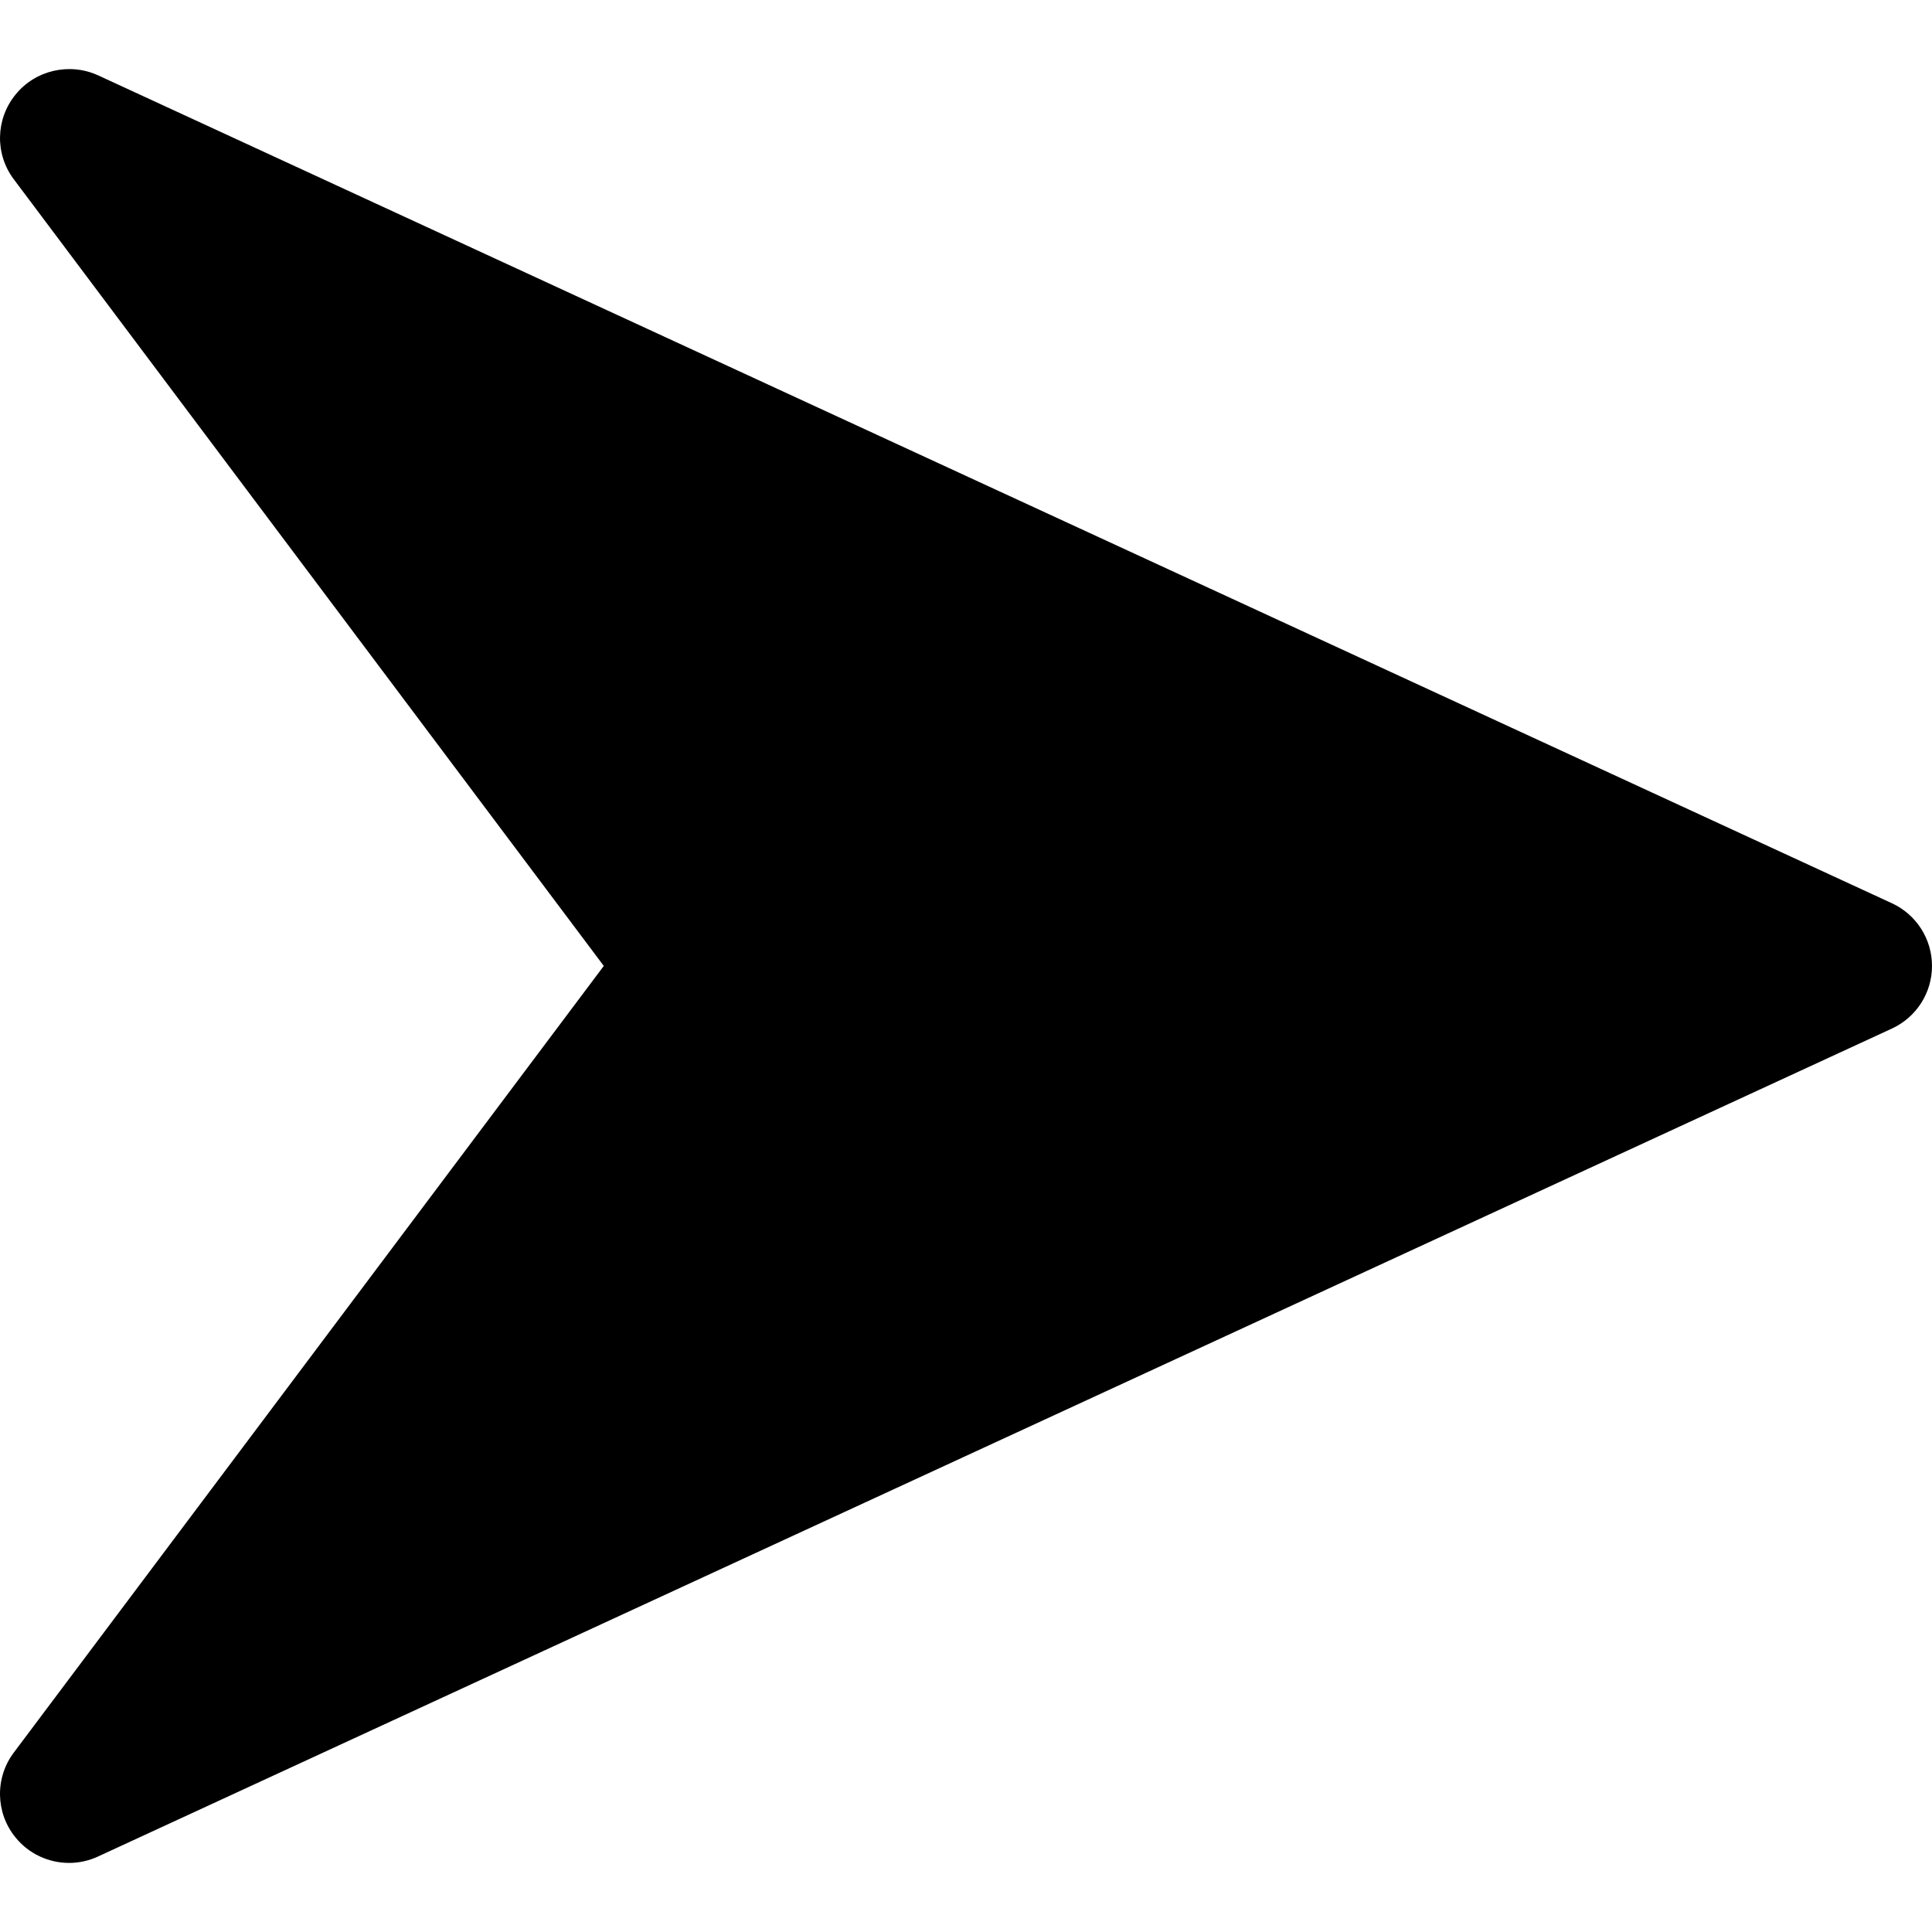
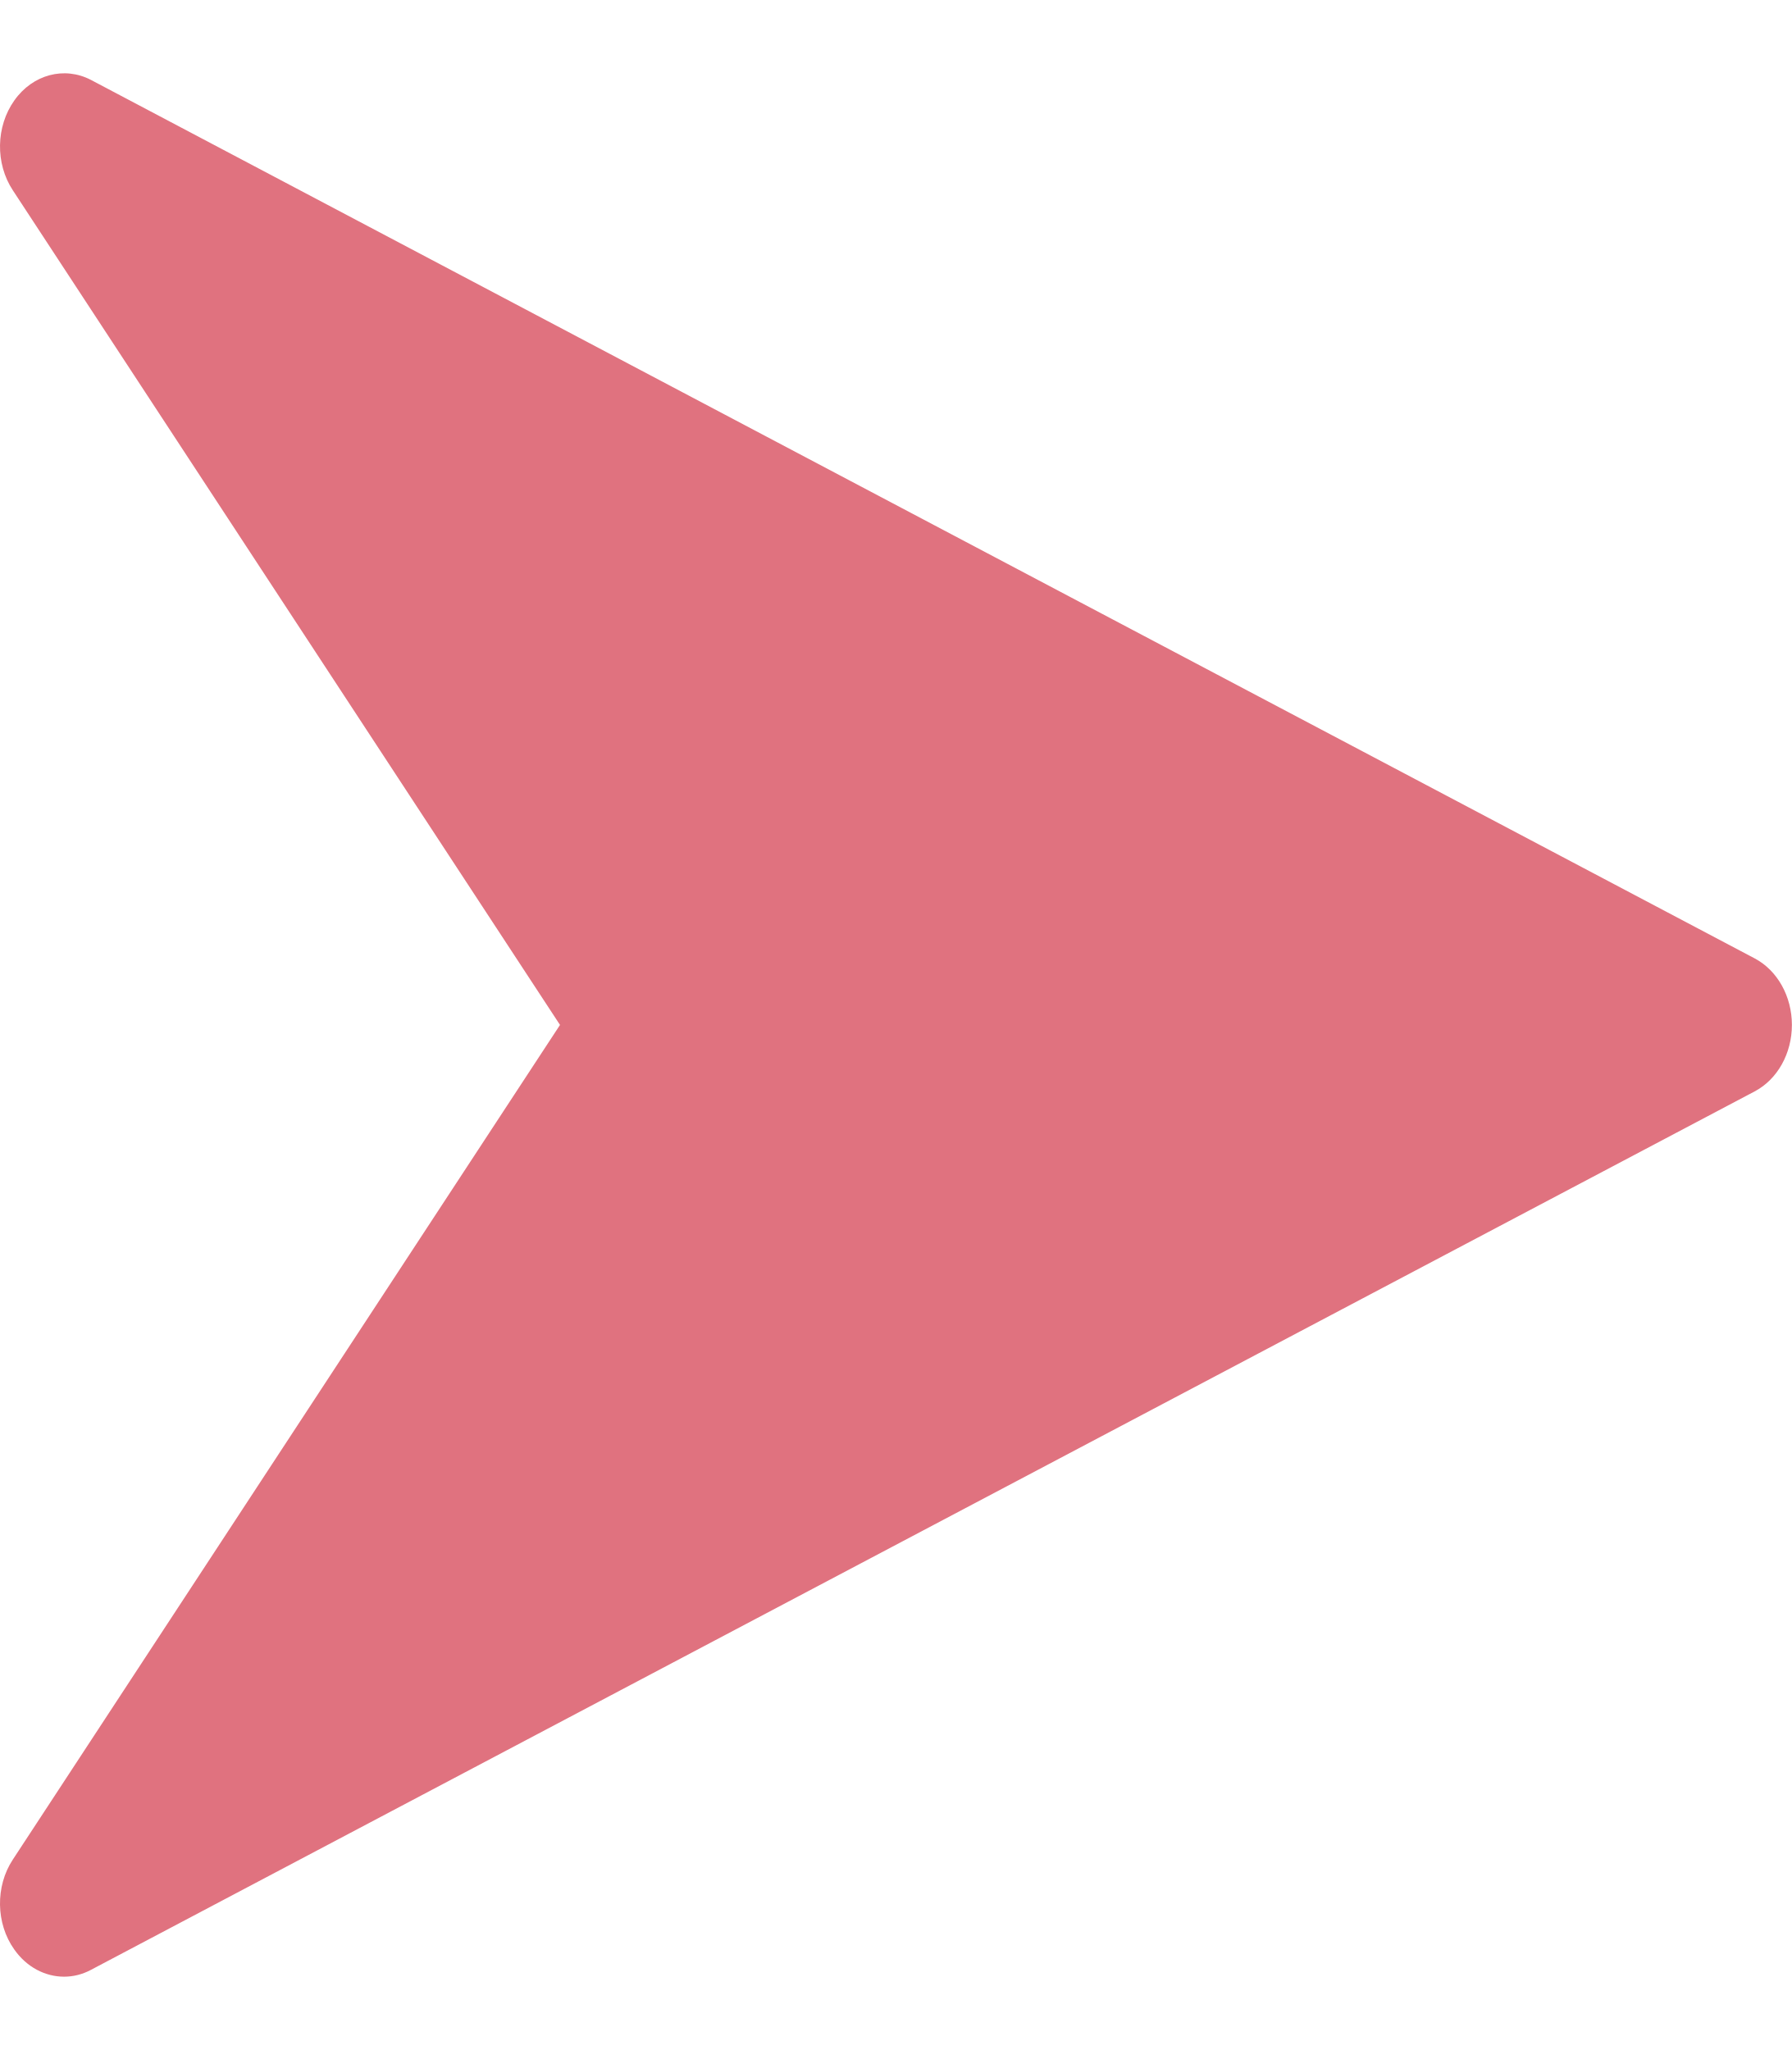
- <svg xmlns="http://www.w3.org/2000/svg" version="1.1" id="Capa_1" x="0px" y="0px" viewBox="0 0 448.011 448.011" style="enable-background:new 0 0 448.011 448.011;" xml:space="preserve">
-   <g>
-     <g>
-       <path d="M438.731,209.463l-416-192c-6.624-3.008-14.528-1.216-19.136,4.48c-4.64,5.696-4.8,13.792-0.384,19.648l136.8,182.4    l-136.8,182.4c-4.416,5.856-4.256,13.984,0.352,19.648c3.104,3.872,7.744,5.952,12.448,5.952c2.272,0,4.544-0.48,6.688-1.472    l416-192c5.696-2.624,9.312-8.288,9.312-14.528S444.395,212.087,438.731,209.463z" />
-     </g>
-   </g>
-   <g>
- </g>
-   <g>
- </g>
-   <g>
- </g>
-   <g>
- </g>
-   <g>
- </g>
-   <g>
- </g>
-   <g>
- </g>
-   <g>
- </g>
-   <g>
- </g>
-   <g>
- </g>
-   <g>
- </g>
-   <g>
- </g>
-   <g>
- </g>
-   <g>
- </g>
-   <g>
- </g>
+ <svg xmlns="http://www.w3.org/2000/svg" width="104" height="119" viewBox="0 0 104 119" fill="none">
+   <path d="M101.846 55.637L5.277 4.638C3.739 3.839 1.904 4.315 0.834 5.828C-0.243 7.341 -0.28 9.491 0.745 11.047L32.502 59.496L0.745 107.945C-0.28 109.5 -0.243 111.659 0.827 113.163C1.548 114.192 2.625 114.744 3.717 114.744C4.244 114.744 4.772 114.617 5.269 114.353L101.838 63.355C103.16 62.658 104 61.153 104 59.496C104 57.838 103.16 56.334 101.846 55.637Z" fill="#E0727F" />
</svg>
